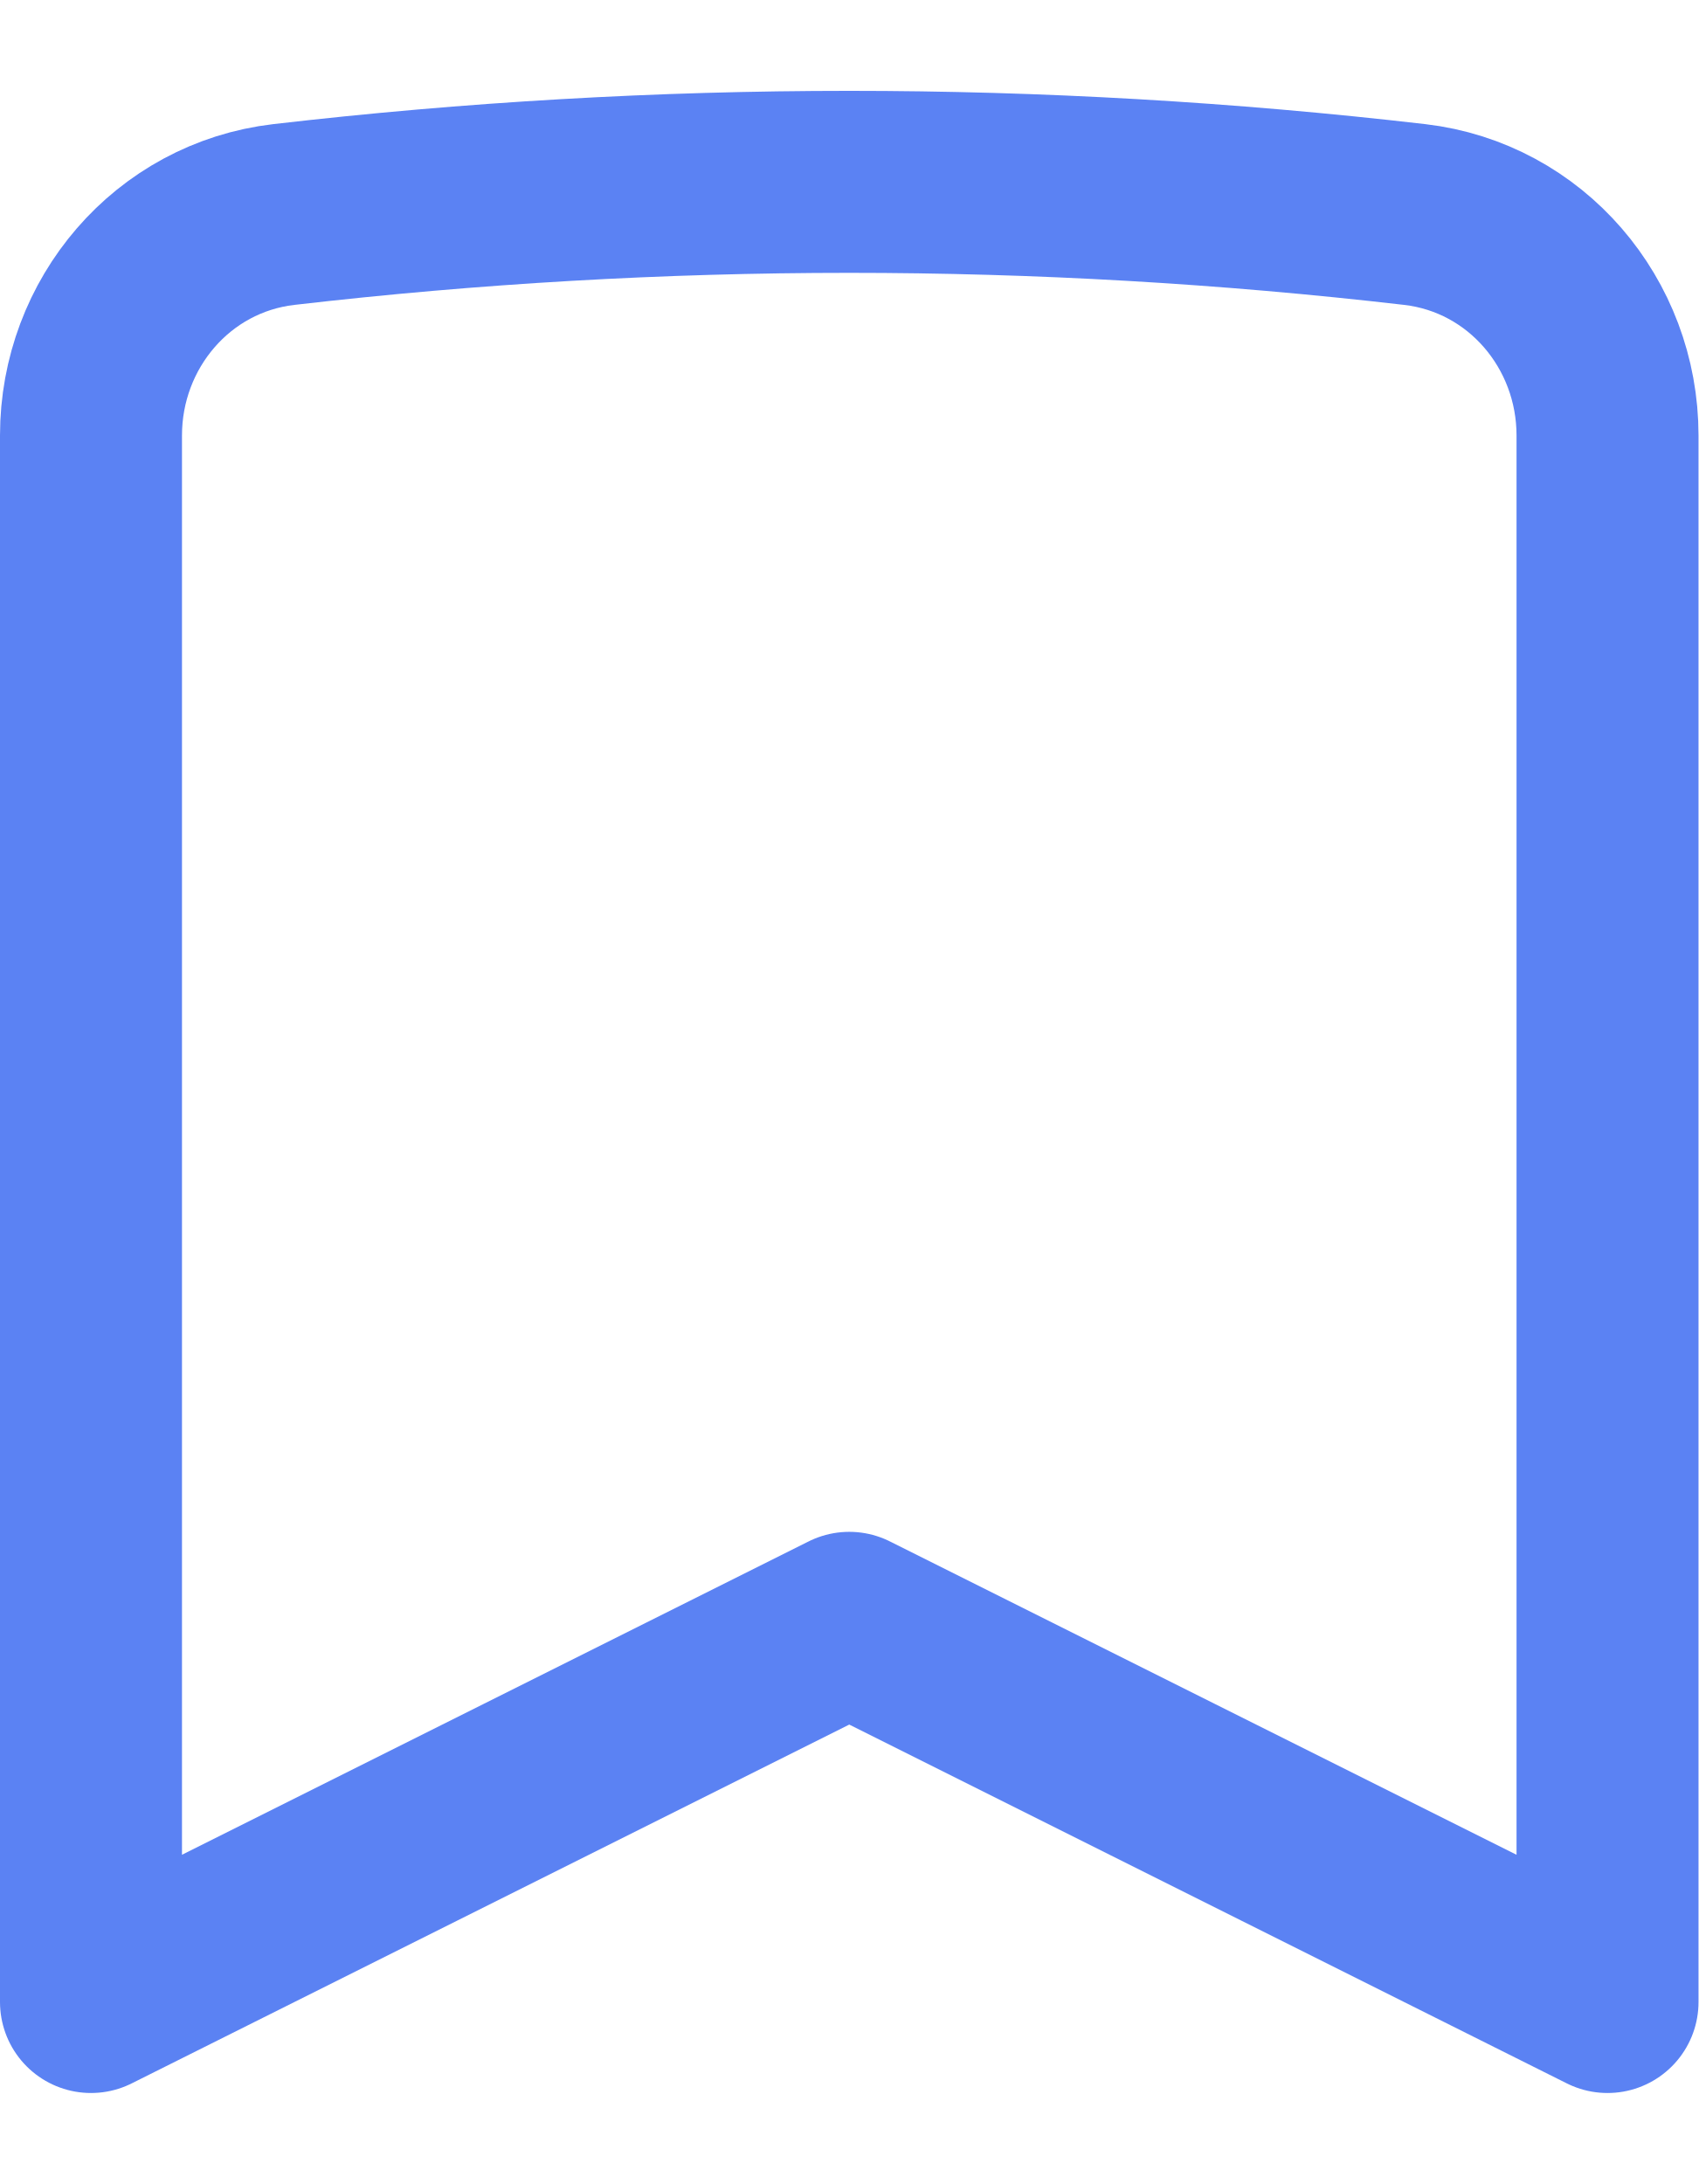
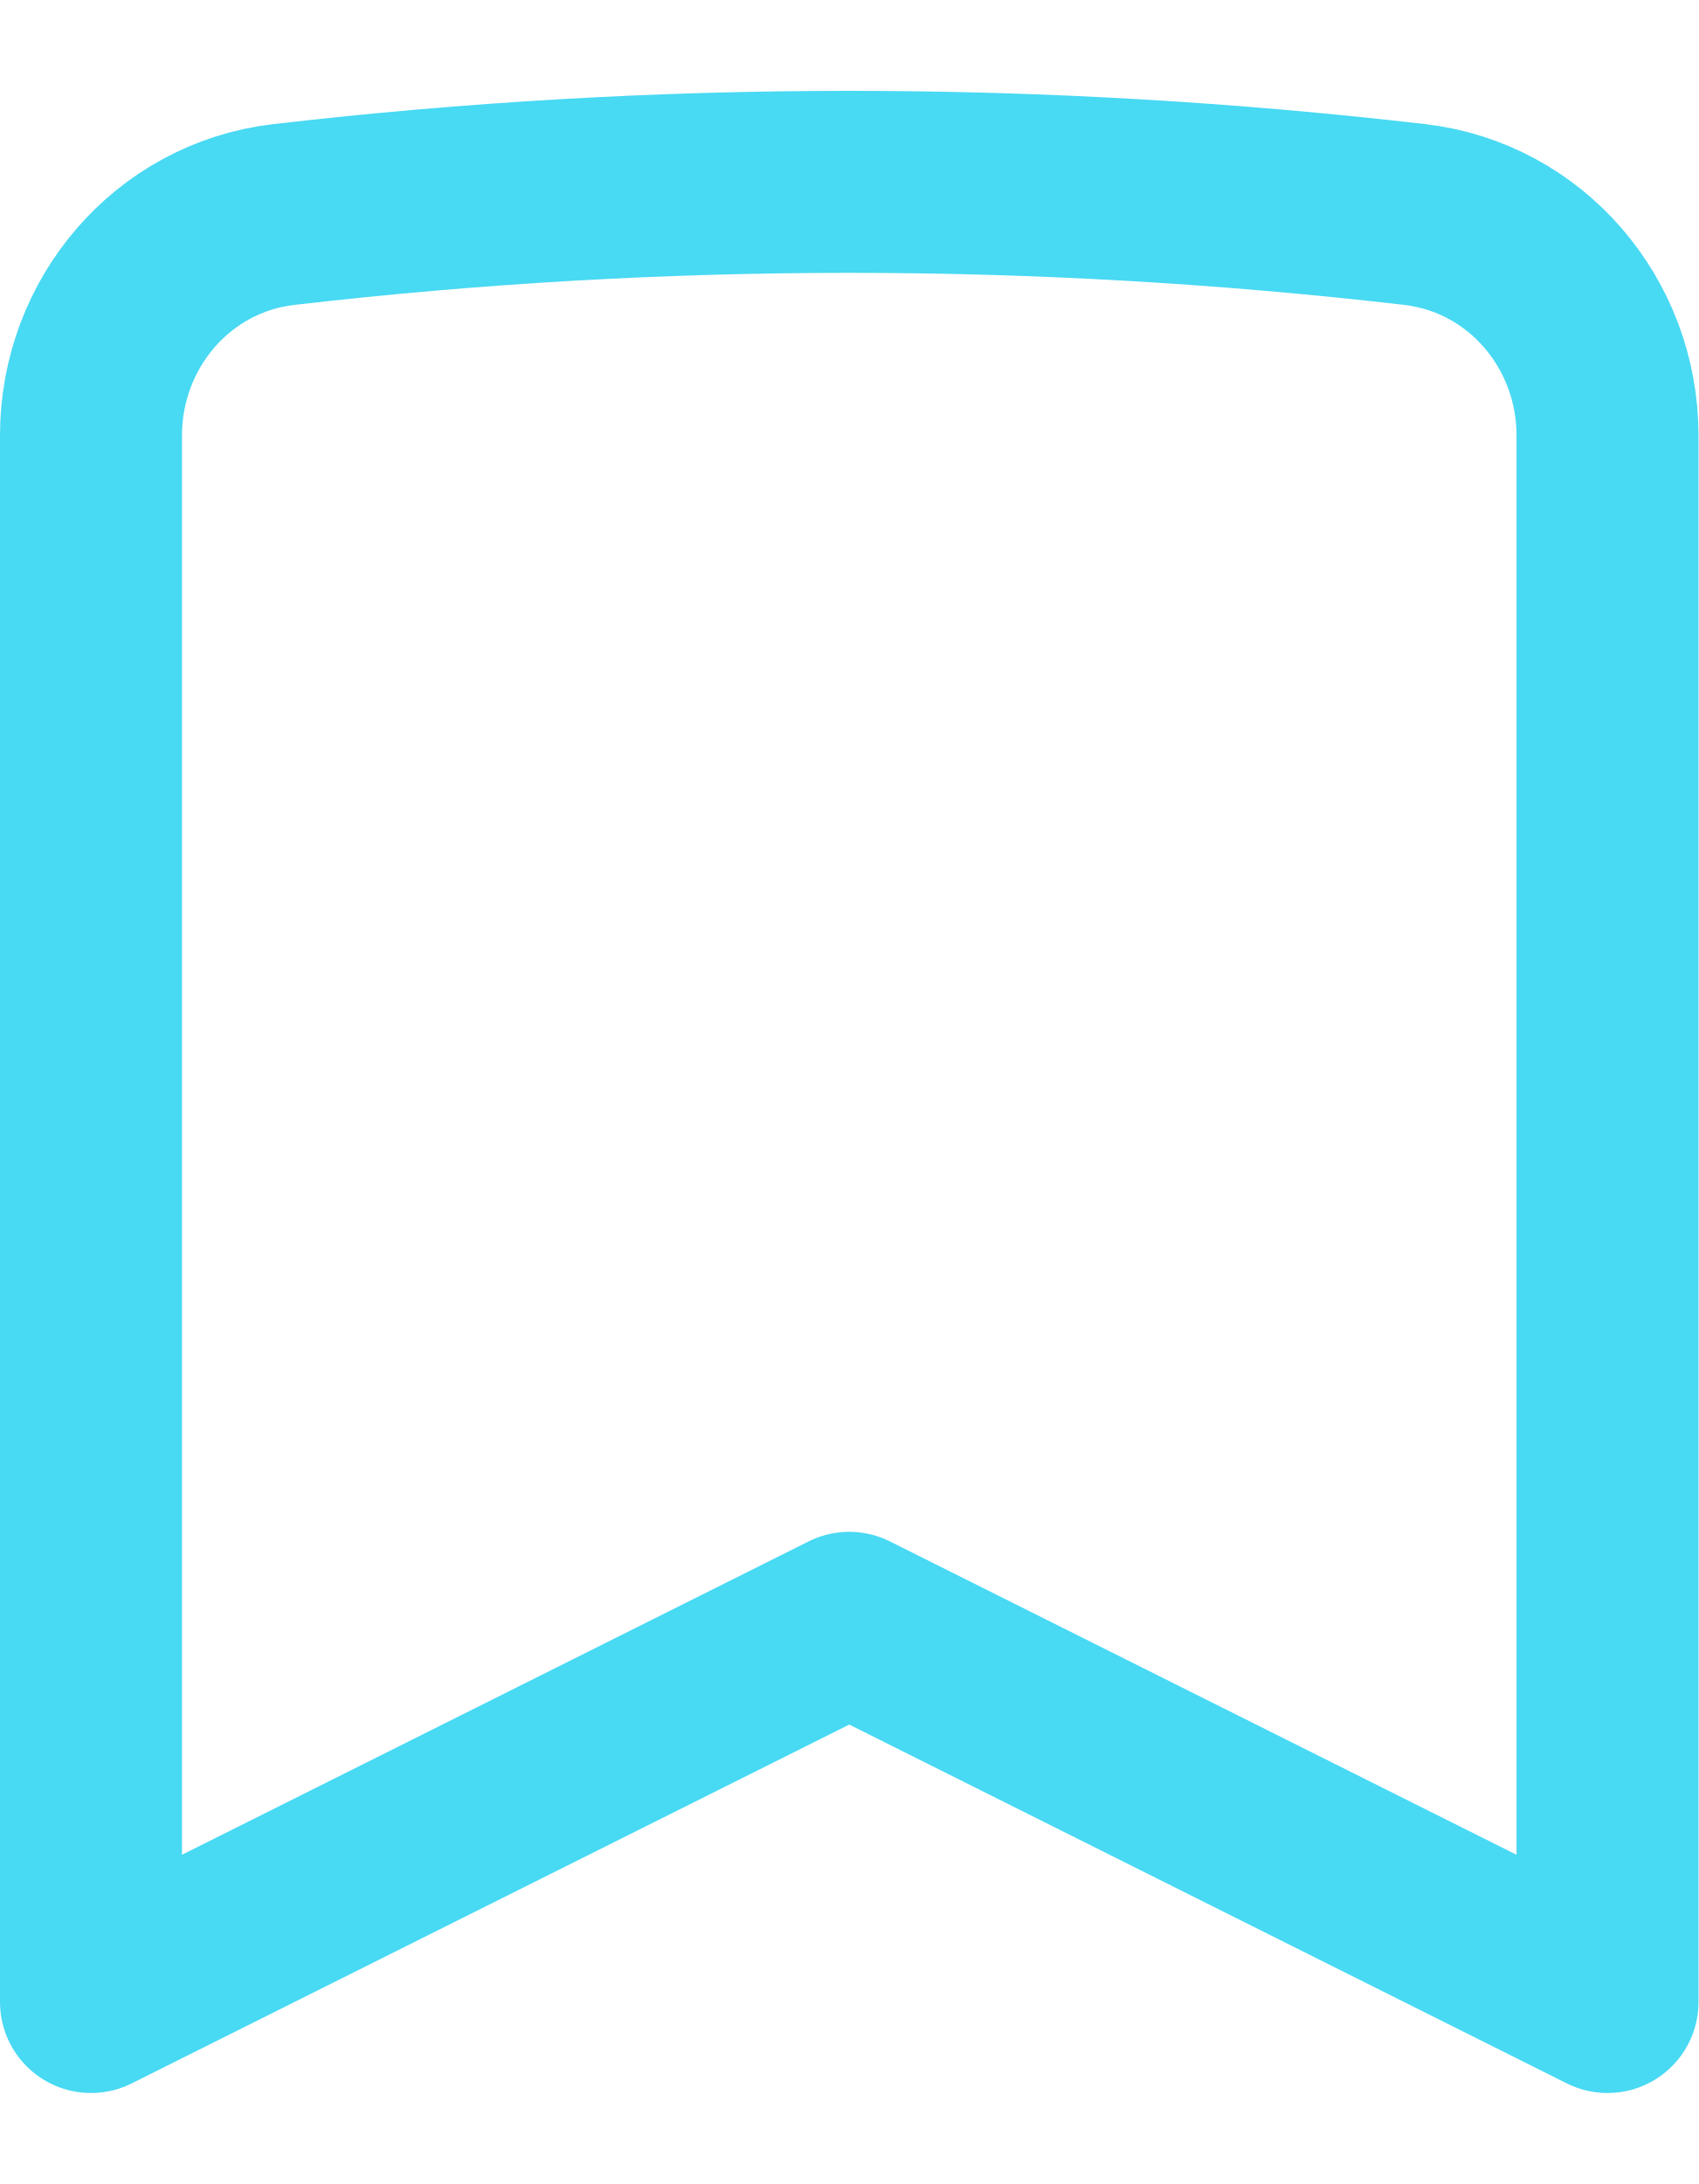
<svg xmlns="http://www.w3.org/2000/svg" width="14" height="18" viewBox="0 0 14 18" fill="none">
-   <path d="M11.661 1.768C12.578 1.875 13.25 2.666 13.25 3.589V16.5L7 13.375L0.75 16.5V3.589C0.75 2.666 1.422 1.875 2.339 1.768C5.436 1.409 8.564 1.409 11.661 1.768Z" stroke="#5b82f3" stroke-width="1.5" stroke-linecap="round" stroke-linejoin="round" />
+   <path d="M11.661 1.768C12.578 1.875 13.25 2.666 13.25 3.589V16.5L7 13.375L0.75 16.5V3.589C0.75 2.666 1.422 1.875 2.339 1.768C5.436 1.409 8.564 1.409 11.661 1.768Z" stroke="#48D9F3" stroke-width="1.5" stroke-linecap="round" stroke-linejoin="round" />
</svg>
